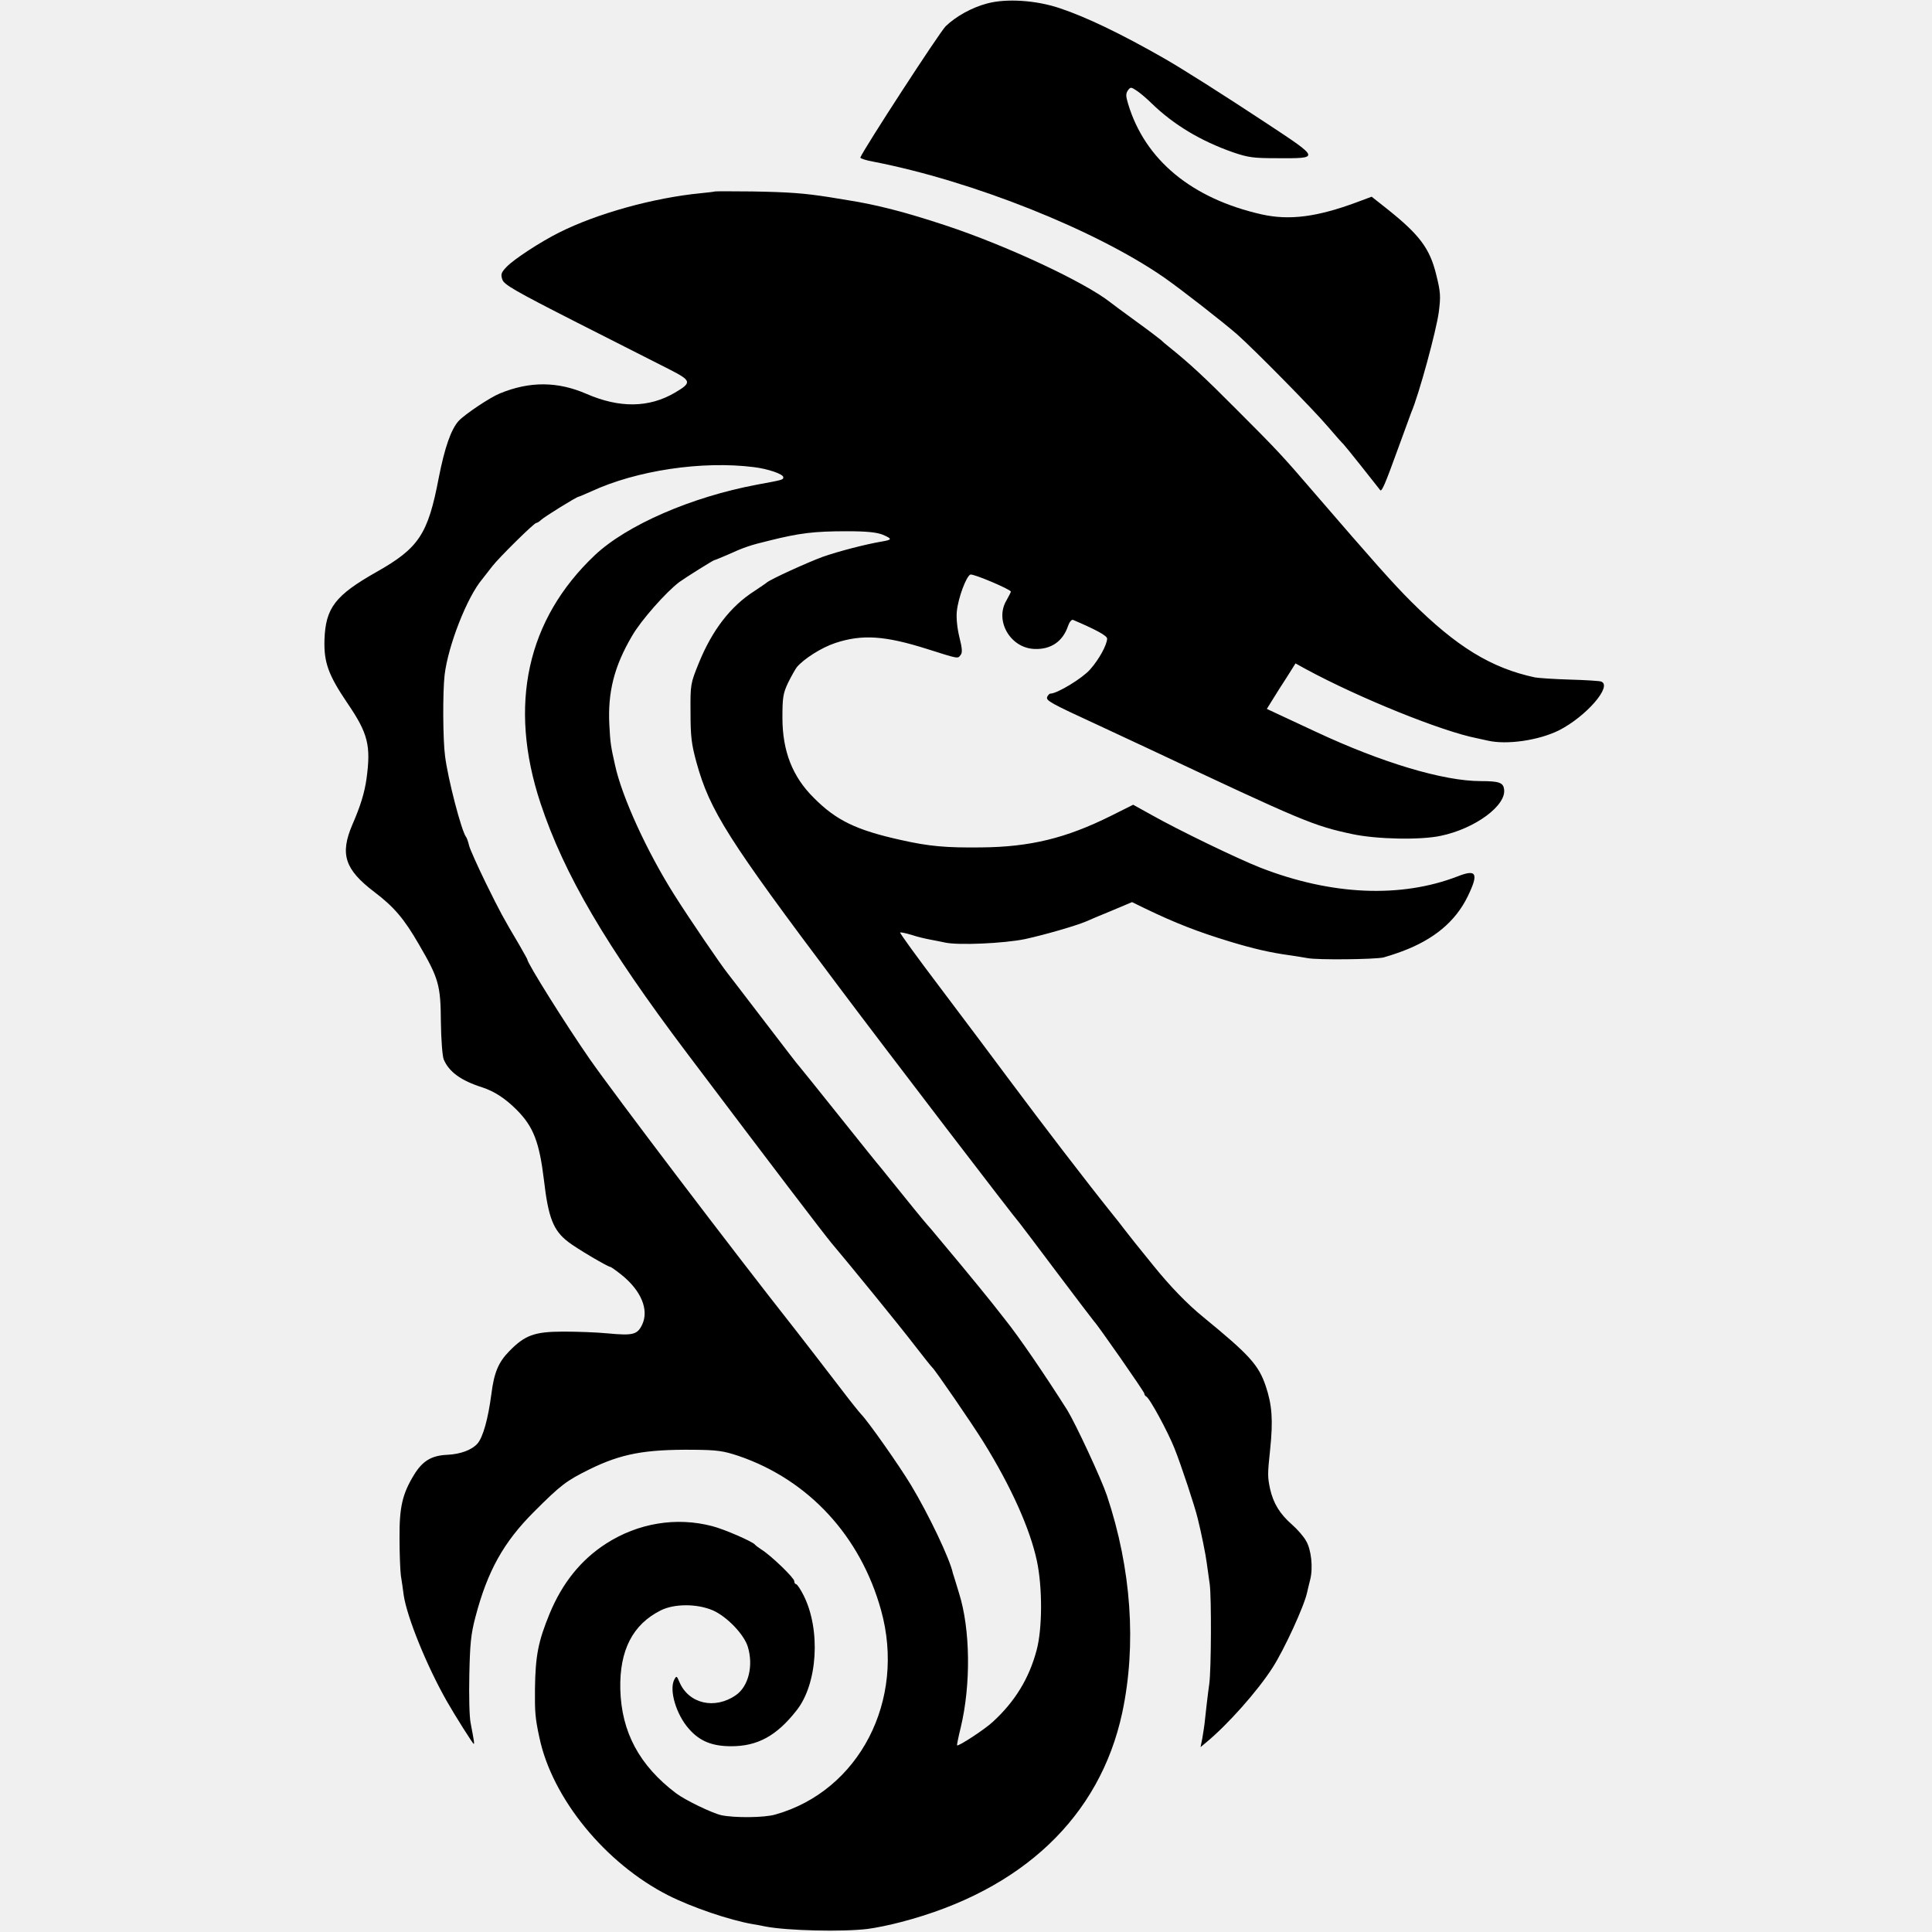
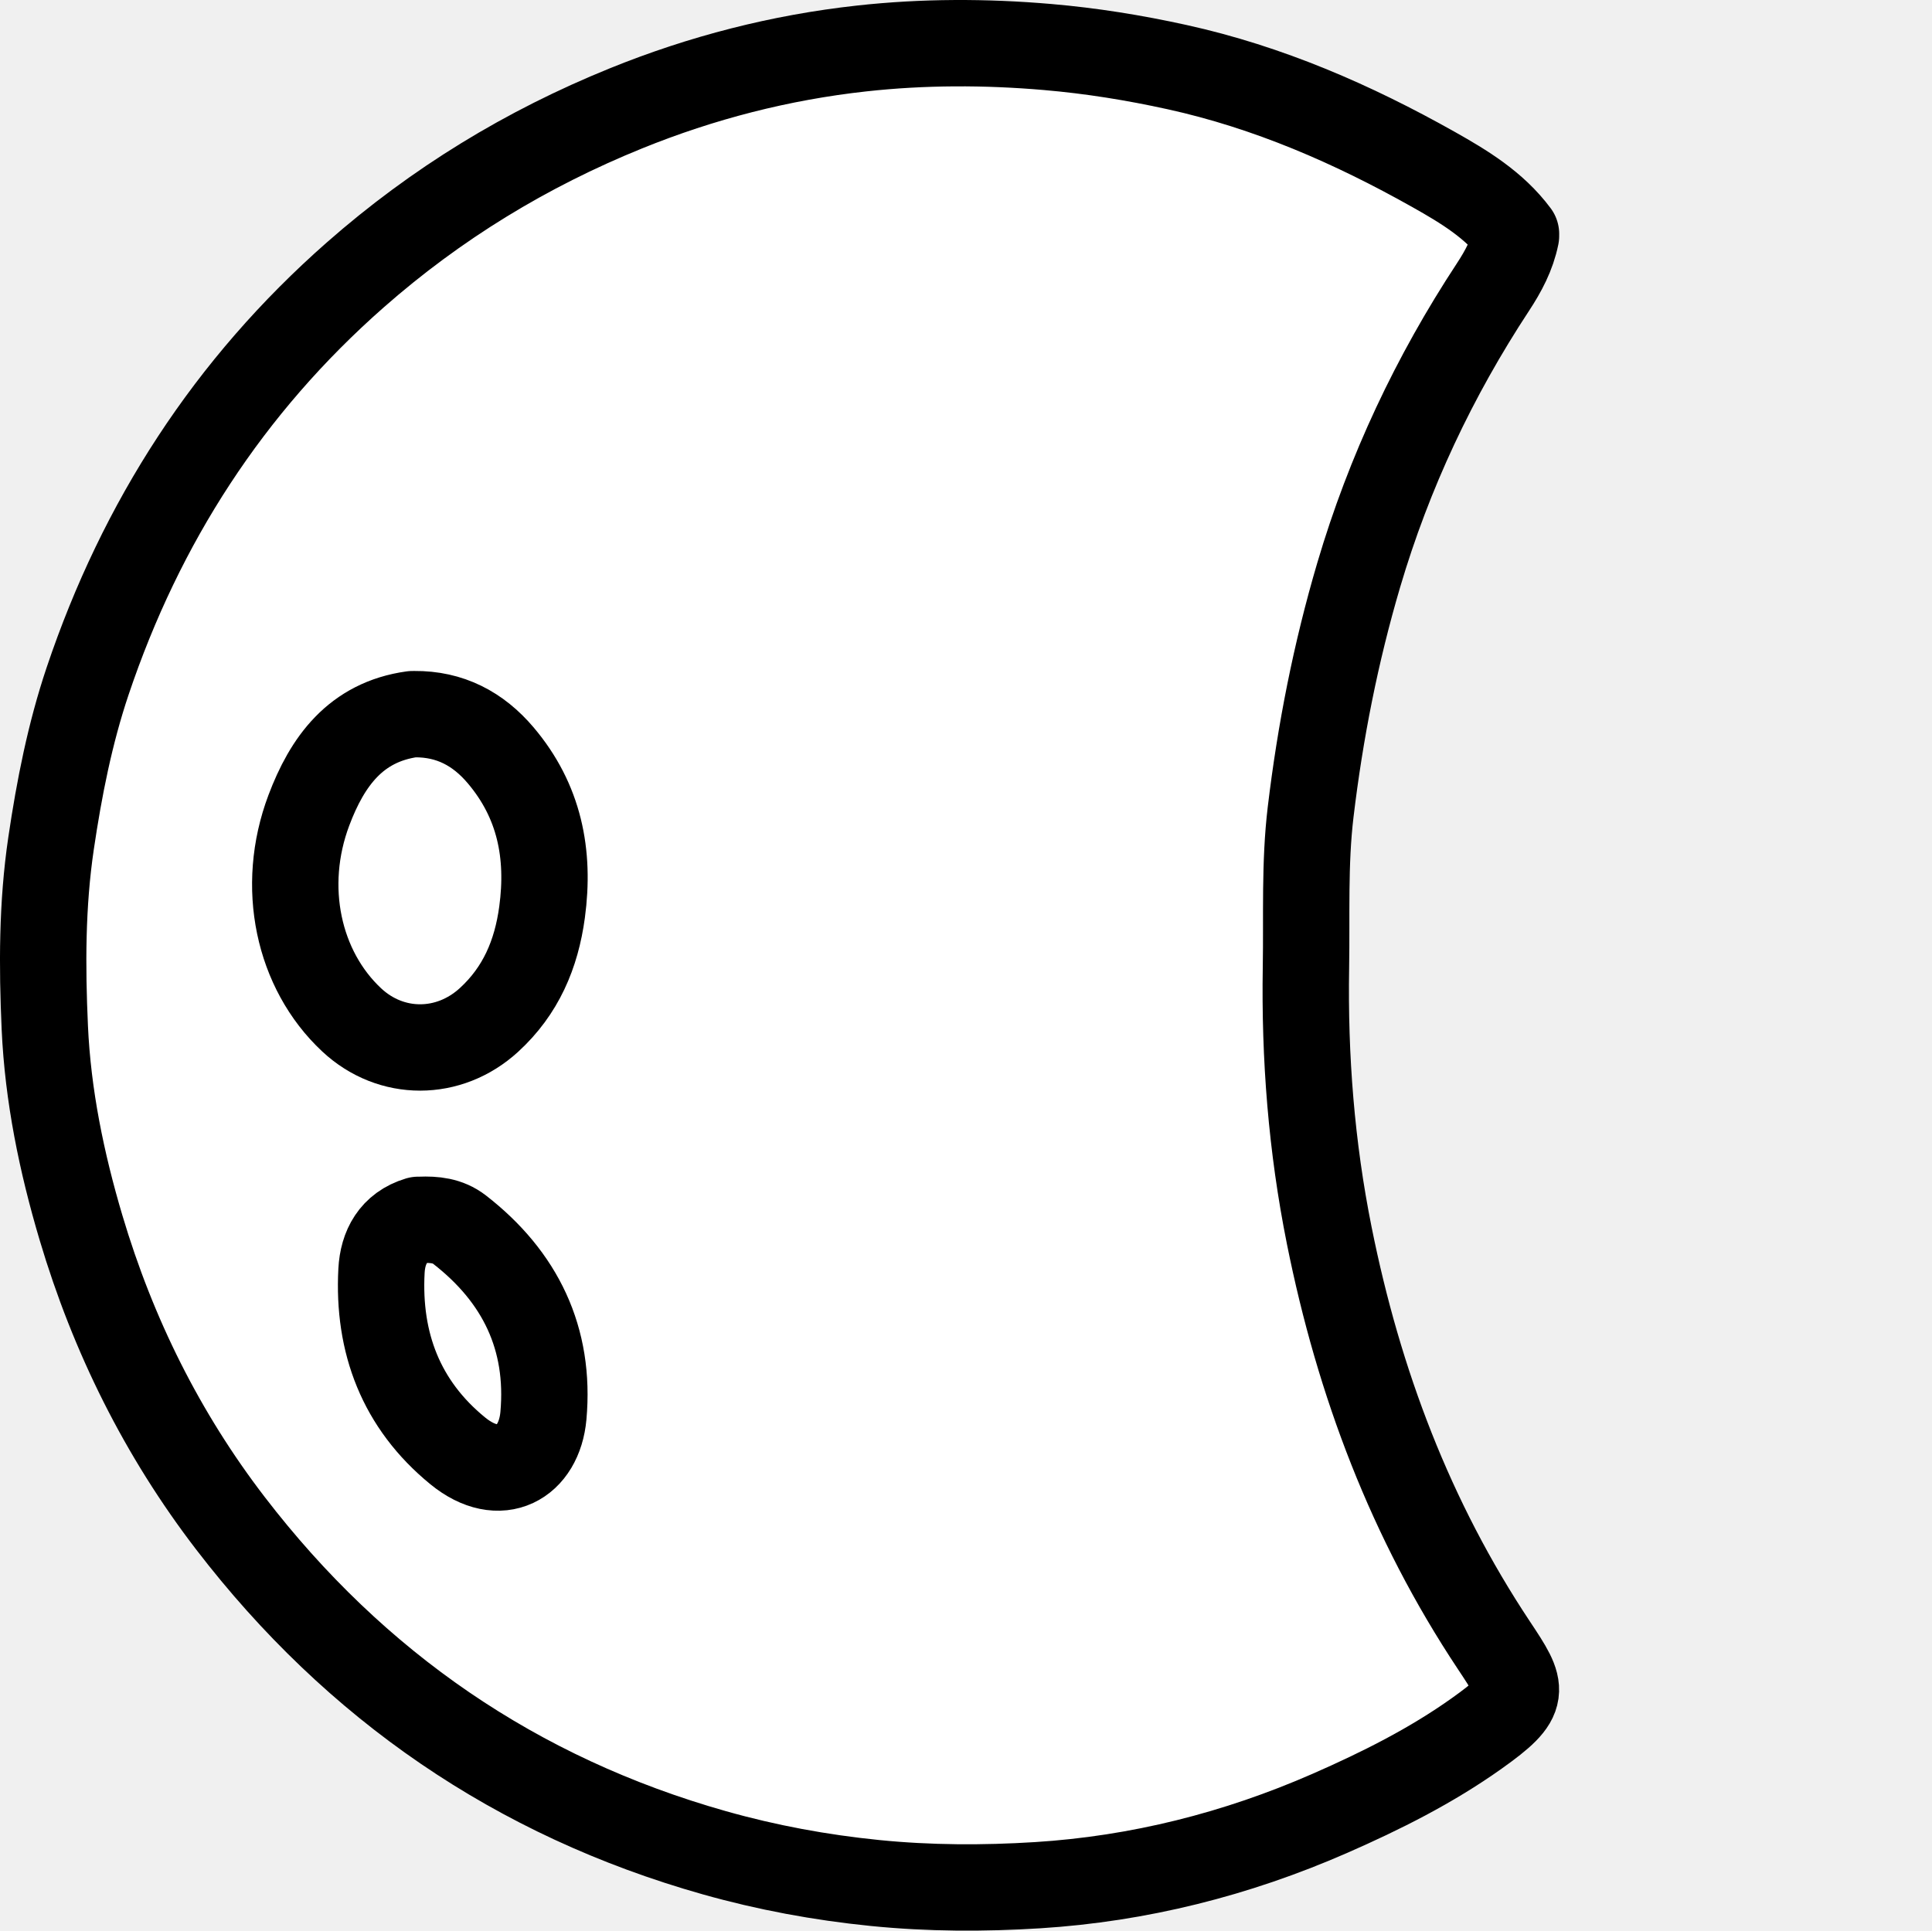
- <svg xmlns="http://www.w3.org/2000/svg" version="1.0" width="883pt" height="883pt" viewBox="0 0 883 883" preserveAspectRatio="xMidYMid meet">
-   <g transform="translate(0,883) scale(0.1,-0.1)" fill="#000000" stroke="none">
-     <path d="M4511 8814 c-71 -19 -142 -59 -189 -104 -28 -28 -374 -560 -390 -600 -1 -4 26 -13 60 -19 453 -88 1015 -312 1328 -529 83 -58 267 -202 334 -260 85 -76 347 -342 415 -422 35 -41 67 -77 71 -80 5 -4 146 -181 168 -210 7 -9 23 28 78 180 31 85 60 164 64 175 35 81 115 375 126 460 9 71 8 90 -12 170 -29 119 -76 182 -223 299 l-72 57 -67 -25 c-183 -68 -309 -84 -435 -56 -320 72 -534 249 -611 505 -11 36 -11 47 -1 62 12 16 14 16 41 -2 15 -10 46 -36 68 -58 100 -97 223 -171 371 -223 70 -24 95 -27 200 -27 199 -1 200 -3 -47 160 -197 130 -380 246 -467 296 -196 112 -356 189 -476 229 -108 37 -246 46 -334 22z" />
-     <path d="M3268 7955 c-2 -1 -31 -5 -65 -8 -215 -21 -473 -92 -648 -180 -86 -43 -205 -121 -239 -156 -26 -27 -28 -35 -20 -59 8 -23 56 -51 339 -195 182 -92 371 -188 422 -214 104 -53 107 -61 27 -108 -118 -69 -252 -71 -404 -5 -131 57 -259 58 -395 2 -45 -18 -160 -95 -189 -126 -35 -39 -64 -123 -91 -261 -49 -257 -91 -320 -284 -429 -189 -107 -233 -164 -238 -310 -3 -103 17 -160 105 -290 94 -138 108 -193 87 -346 -9 -63 -27 -123 -65 -210 -57 -134 -34 -204 100 -306 91 -69 137 -123 205 -241 90 -154 99 -186 100 -353 1 -82 7 -157 13 -172 24 -57 79 -97 177 -128 54 -18 103 -49 156 -102 77 -77 104 -148 125 -321 20 -173 43 -231 111 -283 37 -29 181 -114 192 -114 3 0 26 -16 51 -36 90 -72 127 -160 95 -228 -22 -46 -42 -51 -158 -40 -51 5 -141 8 -202 8 -132 0 -176 -16 -248 -90 -49 -50 -69 -98 -81 -194 -15 -114 -38 -198 -64 -228 -26 -29 -77 -48 -137 -51 -73 -3 -114 -28 -153 -92 -53 -87 -67 -147 -66 -289 0 -69 3 -145 6 -170 4 -25 10 -65 13 -90 15 -101 105 -323 197 -485 37 -65 119 -195 123 -195 4 0 2 10 -14 95 -6 28 -8 127 -6 220 3 141 7 186 28 265 55 210 129 342 267 480 124 124 148 142 255 195 145 71 252 91 475 89 108 -1 136 -5 205 -28 320 -109 558 -366 652 -706 114 -411 -100 -825 -483 -933 -50 -15 -188 -16 -248 -3 -43 10 -165 69 -206 100 -168 127 -250 280 -255 476 -4 178 57 296 185 360 62 31 166 31 238 0 64 -28 143 -110 160 -167 26 -86 3 -180 -54 -220 -97 -68 -217 -40 -259 60 -12 28 -13 29 -23 11 -25 -47 8 -160 67 -226 49 -56 106 -79 193 -79 120 0 207 47 298 163 97 121 112 369 33 526 -14 28 -30 52 -35 52 -4 0 -8 6 -8 14 0 14 -105 116 -150 144 -14 9 -27 19 -30 23 -12 14 -140 70 -195 84 -164 43 -339 14 -485 -80 -115 -74 -200 -180 -258 -320 -52 -127 -65 -191 -67 -345 -1 -103 1 -133 20 -220 58 -279 302 -577 590 -723 107 -54 280 -113 385 -131 19 -3 46 -8 59 -11 99 -19 351 -25 466 -11 33 4 103 18 155 32 552 144 907 481 1009 956 66 310 42 658 -70 993 -26 77 -143 328 -181 390 -104 164 -220 334 -285 415 -6 8 -33 42 -59 75 -26 33 -91 112 -143 175 -53 63 -105 126 -116 139 -11 14 -27 32 -35 41 -12 13 -97 117 -190 233 -8 11 -20 24 -25 31 -6 6 -91 112 -190 236 -99 124 -182 227 -185 230 -6 6 -39 49 -189 245 -67 88 -128 167 -135 176 -30 37 -176 251 -244 359 -124 196 -239 446 -271 593 -19 84 -22 103 -26 183 -8 150 22 269 104 408 40 70 155 200 216 246 26 19 155 100 160 100 3 0 28 11 57 23 79 36 106 45 193 66 140 35 206 43 356 43 92 0 136 -5 164 -16 44 -19 43 -23 -5 -31 -76 -13 -199 -45 -270 -70 -73 -27 -235 -101 -255 -117 -5 -5 -32 -22 -58 -40 -108 -69 -192 -178 -253 -328 -38 -94 -39 -97 -38 -225 0 -110 4 -145 27 -229 61 -221 144 -352 647 -1021 228 -304 816 -1072 830 -1085 3 -3 79 -104 170 -225 91 -121 168 -222 171 -225 14 -13 229 -321 229 -329 0 -5 4 -11 8 -13 15 -5 99 -160 130 -238 29 -72 94 -268 106 -320 16 -63 37 -168 41 -201 3 -19 9 -64 14 -100 8 -59 7 -386 -2 -454 -6 -40 -19 -154 -22 -185 -2 -14 -6 -43 -10 -65 l-8 -40 24 20 c100 82 238 238 305 343 53 82 145 282 158 344 3 13 9 39 14 58 14 55 5 138 -19 178 -11 20 -40 53 -64 74 -56 49 -85 97 -100 162 -12 57 -12 67 0 181 14 134 9 203 -20 290 -33 97 -74 142 -285 315 -73 59 -153 142 -228 235 -93 115 -91 112 -132 165 -19 25 -40 52 -47 60 -127 158 -326 418 -484 630 -136 182 -116 156 -318 424 -100 132 -179 241 -177 244 3 2 26 -3 53 -11 26 -9 66 -18 88 -22 22 -4 51 -10 65 -13 61 -13 267 -4 365 16 91 20 230 60 280 81 11 5 62 27 114 48 l95 40 55 -27 c145 -70 246 -109 394 -154 106 -32 183 -50 272 -62 22 -3 58 -9 81 -13 46 -9 305 -6 347 3 15 4 53 16 85 28 145 54 244 136 300 251 51 105 41 126 -45 92 -261 -101 -579 -87 -904 40 -106 42 -371 170 -497 241 l-83 46 -102 -51 c-205 -102 -369 -142 -592 -144 -161 -2 -240 5 -368 34 -203 45 -295 89 -398 193 -97 96 -143 213 -143 366 0 93 3 111 26 160 15 30 33 62 40 71 32 38 112 89 175 110 123 41 228 34 423 -28 142 -45 137 -44 150 -27 9 10 8 30 -5 81 -10 41 -15 87 -12 118 6 62 43 161 62 169 13 5 185 -68 185 -78 0 -3 -9 -20 -20 -40 -55 -92 17 -218 128 -222 75 -3 129 34 153 104 6 18 16 31 23 29 103 -44 156 -72 156 -86 -1 -29 -37 -95 -78 -141 -35 -40 -150 -110 -181 -110 -5 0 -11 -7 -15 -15 -6 -17 11 -27 239 -132 83 -39 184 -86 225 -105 705 -332 752 -352 930 -390 112 -24 312 -28 405 -8 158 33 302 140 289 214 -4 29 -23 36 -106 36 -172 0 -454 85 -753 225 -55 26 -128 60 -163 76 l-62 29 26 42 c15 24 44 71 66 104 l39 62 47 -26 c246 -133 623 -285 782 -316 14 -3 36 -8 50 -11 87 -20 232 1 325 47 124 63 246 203 193 223 -7 3 -71 7 -143 9 -71 2 -143 7 -160 10 -200 43 -358 140 -565 346 -85 85 -171 182 -441 495 -150 175 -177 203 -359 385 -144 145 -213 209 -309 286 -13 10 -29 24 -35 30 -7 6 -59 46 -116 87 -58 42 -109 80 -115 85 -118 93 -475 260 -754 352 -181 60 -317 95 -446 115 -11 2 -49 8 -85 14 -116 18 -182 23 -352 26 -92 1 -169 1 -170 0z m178 -1260 c65 -8 134 -32 134 -46 0 -12 -1 -12 -120 -34 -299 -56 -594 -184 -741 -322 -311 -294 -397 -685 -249 -1133 108 -326 299 -652 671 -1145 408 -541 618 -816 659 -866 71 -85 72 -86 197 -239 65 -80 150 -185 188 -235 38 -49 72 -92 76 -95 12 -10 182 -257 234 -341 126 -203 213 -397 244 -543 26 -122 25 -310 -1 -407 -34 -129 -99 -236 -201 -329 -35 -33 -157 -113 -163 -107 -1 1 6 38 17 82 47 196 44 450 -8 614 -14 47 -27 88 -28 91 -14 66 -110 267 -191 402 -57 94 -195 290 -228 324 -6 6 -45 54 -86 108 -75 98 -191 248 -213 276 -292 370 -832 1082 -942 1240 -109 157 -285 438 -285 455 0 2 -17 32 -37 67 -74 125 -85 145 -153 283 -38 78 -72 154 -76 170 -4 17 -10 35 -14 40 -21 27 -83 265 -96 370 -10 75 -11 291 -2 370 16 134 102 355 172 438 11 14 32 41 46 59 31 40 191 198 201 198 4 0 14 6 21 13 14 14 164 107 173 107 2 0 28 11 57 24 207 96 507 141 744 111z" />
+ <svg xmlns="http://www.w3.org/2000/svg" version="1.1" id="Layer_1" x="0px" y="0px" viewBox="0 0 1208 1207.29" style="enable-background:new 0 0 1208 1207.29;" xml:space="preserve">
+   <style type="text/css">
+ 	.st0{fill:#FFFFFF;}
+ 	.st1{fill:none;stroke:#000000;stroke-width:54;stroke-linecap:round;stroke-miterlimit:10;}
+ </style>
+   <g>
+     <g>
+       <g>
+         <path class="st0" d="M947.9,146.32c-13.5-18.13-32.41-29.56-51.54-40.33c-50.59-28.47-103.38-51.47-160.45-64.03     c-26.76-5.89-53.5-10.2-80.89-12.56c-38.98-3.35-77.86-3.33-116.42,0.93c-50.59,5.58-99.75,18.19-147.17,37.42     c-62.31,25.27-118.63,59.62-169.24,104.12c-79.1,69.55-134.01,154.81-167.38,254c-11.04,32.83-17.78,66.99-22.88,101.53     c-5.68,38.44-5.63,76.93-3.9,115.25c1.91,42.43,10.47,84.15,22.63,125.07c20.01,67.33,50.82,129.33,93.47,184.87     c78.08,101.67,178.79,171.02,302.53,206c32.88,9.29,66.27,15.48,100.43,18.91c34,3.41,68.06,3.48,101.73,1.37     c63.23-3.97,124.39-19.39,182.58-44.87c32.03-14.03,63.34-29.68,92-50.08c31.9-22.7,29.39-26.92,10.74-54.98     c-52.12-78.44-84.52-164.28-102.99-256.27c-11.16-55.62-15.53-111.42-14.58-167.97c0.54-32.29-0.92-64.72,2.91-96.79     c6-50.21,15.72-99.72,30.1-148.41c18.99-64.31,47.19-124.08,83.87-179.91c6.67-10.16,12.05-20.26,14.45-32.04" />
+         <path class="st1" d="M947.9,146.32c-13.5-18.13-32.41-29.56-51.54-40.33c-50.59-28.47-103.38-51.47-160.45-64.03     c-26.76-5.89-53.5-10.2-80.89-12.56c-38.98-3.35-77.86-3.33-116.43,0.93c-50.59,5.58-99.75,18.19-147.17,37.42     c-62.31,25.27-118.63,59.62-169.24,104.12c-79.1,69.55-134.01,154.81-167.38,254c-11.04,32.83-17.78,66.99-22.88,101.53     c-5.68,38.44-5.63,76.93-3.9,115.25c1.91,42.43,10.47,84.15,22.63,125.07c20.01,67.33,50.82,129.33,93.47,184.87     c78.08,101.67,178.79,171.02,302.53,206c32.88,9.29,66.27,15.48,100.43,18.91c34,3.41,68.06,3.48,101.73,1.37     c63.23-3.97,124.39-19.39,182.58-44.87c32.03-14.03,63.34-29.68,92-50.08c31.9-22.7,29.39-26.92,10.74-54.98     c-52.12-78.44-84.52-164.28-102.99-256.27c-11.16-55.62-15.53-111.42-14.58-167.97c0.54-32.29-0.92-64.72,2.91-96.79     c6-50.21,15.72-99.72,30.1-148.41c18.99-64.31,47.19-124.08,83.87-179.91c6.67-10.16,12.05-20.26,14.45-32.04" />
+       </g>
+       <g>
+         <path class="st0" d="M257.89,446.59c-35.6,4.93-53.33,29.75-64.77,60.12c-17.99,47.77-6.71,99.8,26.78,131.07     c24.65,23.02,60.83,22.92,85.83,0.04c19.9-18.22,29.64-41.03,33.2-67.43c4.92-36.45-1.67-69.48-25.88-98.07     c-14.12-16.67-31.76-25.93-53.93-25.74" />
+         <path class="st1" d="M257.89,446.59c-35.6,4.93-53.33,29.75-64.77,60.12c-17.99,47.77-6.71,99.8,26.78,131.07     c24.65,23.02,60.83,22.92,85.83,0.04c19.9-18.22,29.64-41.03,33.2-67.43c4.92-36.45-1.67-69.48-25.88-98.07     c-14.12-16.67-31.76-25.93-53.93-25.74" />
+       </g>
+       <g>
+         <path class="st0" d="M261.57,762.8c-15.8,4.75-22.26,17.2-23.04,31.88c-2.39,45.04,12.27,83.66,47.68,112.59     c26.49,21.65,50.93,7.31,53.56-21.93c4.33-48.22-14.39-86.87-52.44-116.42c-7.31-5.67-15.75-6.47-24.52-6.12" />
+         <path class="st1" d="M261.57,762.8c-15.8,4.75-22.26,17.2-23.04,31.88c-2.39,45.04,12.27,83.66,47.68,112.59     c26.49,21.65,50.93,7.31,53.56-21.93c4.33-48.22-14.39-86.87-52.44-116.42c-7.31-5.67-15.75-6.47-24.52-6.12" />
+       </g>
+     </g>
  </g>
</svg>
